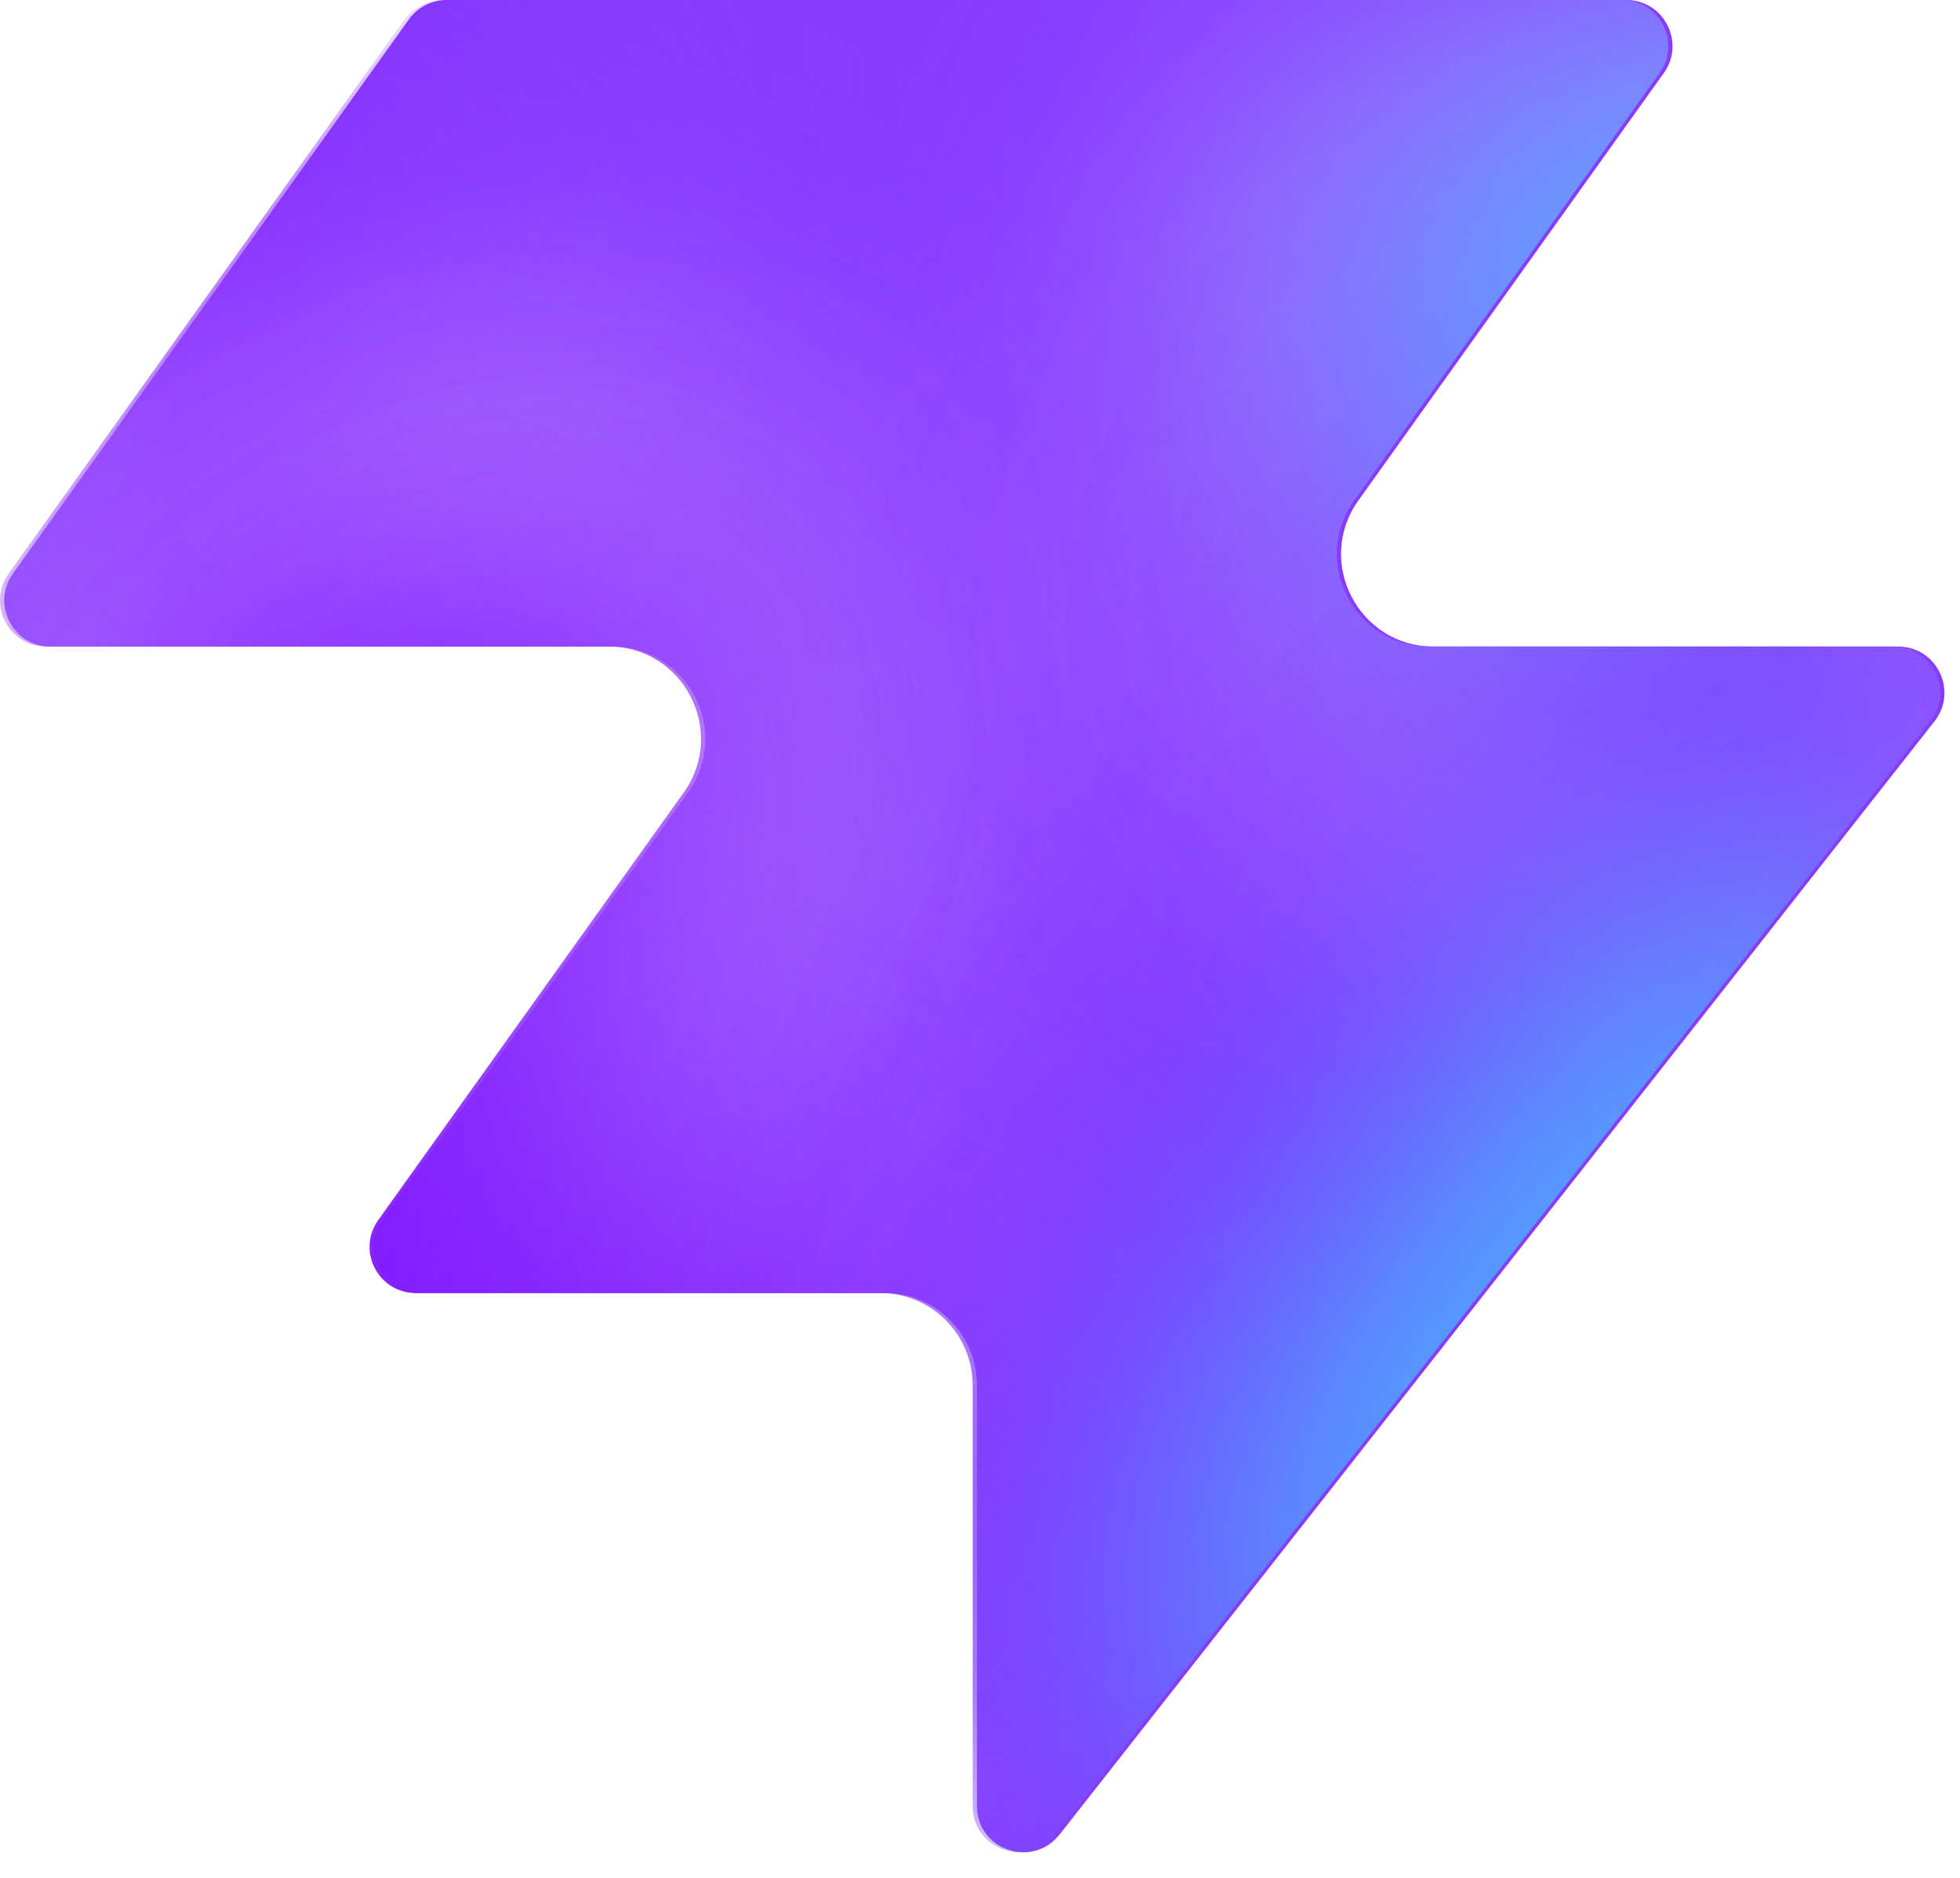
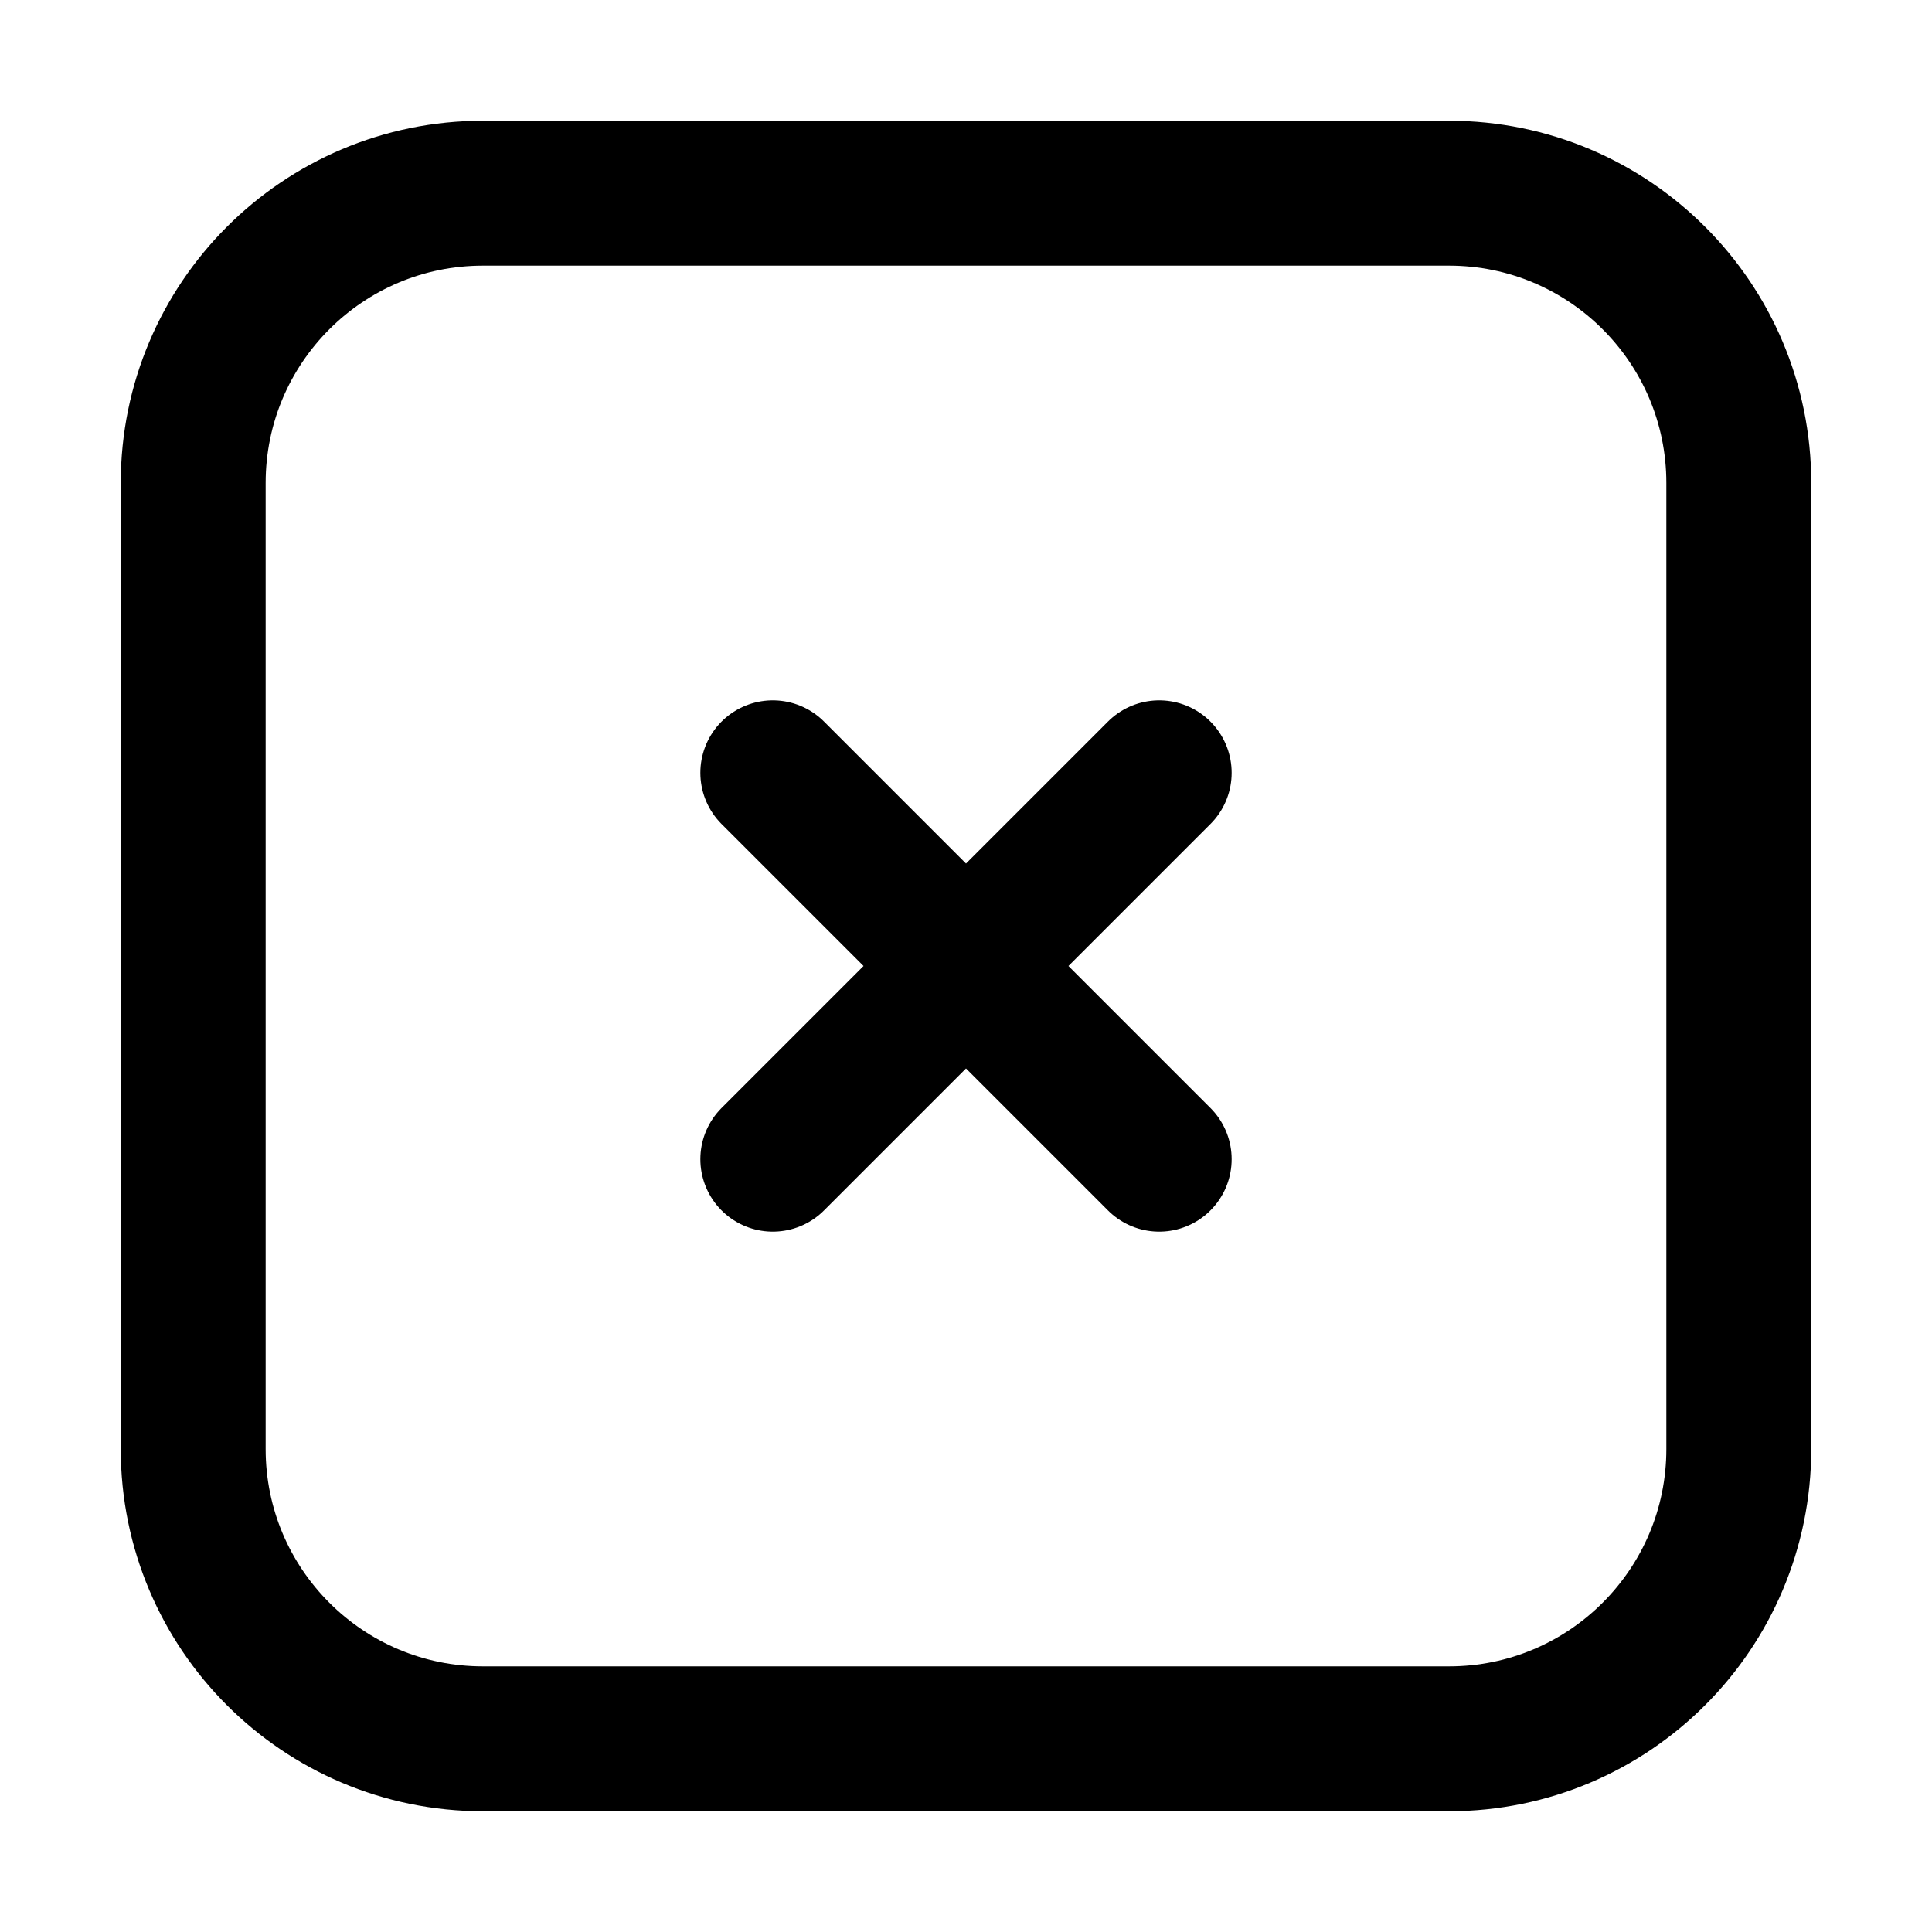
- <svg xmlns="http://www.w3.org/2000/svg" width="48" height="46" fill="none" viewBox="0 0 48 46">
-   <path fill="#863bff" d="M25.946 44.938c-.664.845-2.021.375-2.021-.698V33.937a2.26 2.26 0 0 0-2.262-2.262H10.287c-.92 0-1.456-1.04-.92-1.788l7.48-10.471c1.07-1.497 0-3.578-1.842-3.578H1.237c-.92 0-1.456-1.04-.92-1.788L10.013.474c.214-.297.556-.474.92-.474h28.894c.92 0 1.456 1.04.92 1.788l-7.48 10.471c-1.07 1.498 0 3.579 1.842 3.579h11.377c.943 0 1.473 1.088.89 1.83L25.947 44.94z" style="fill:#863bff;fill:color(display-p3 .525 .23 1);fill-opacity:1" />
-   <mask id="a" width="48" height="46" x="0" y="0" maskUnits="userSpaceOnUse" style="mask-type:alpha">
-     <path fill="#000" d="M25.842 44.938c-.664.844-2.021.375-2.021-.698V33.937a2.26 2.26 0 0 0-2.262-2.262H10.183c-.92 0-1.456-1.04-.92-1.788l7.48-10.471c1.07-1.498 0-3.579-1.842-3.579H1.133c-.92 0-1.456-1.04-.92-1.787L9.91.473c.214-.297.556-.474.92-.474h28.894c.92 0 1.456 1.04.92 1.788l-7.48 10.471c-1.07 1.498 0 3.578 1.842 3.578h11.377c.943 0 1.473 1.088.89 1.832L25.843 44.94z" style="fill:#000;fill-opacity:1" />
-   </mask>
-   <g mask="url(#a)">
-     <g filter="url(#b)">
-       <ellipse cx="5.508" cy="14.704" fill="#ede6ff" rx="5.508" ry="14.704" style="fill:#ede6ff;fill:color(display-p3 .927 .903 1);fill-opacity:1" transform="matrix(.00324 1 1 -.00324 -4.47 31.516)" />
-     </g>
-     <g filter="url(#c)">
-       <ellipse cx="10.399" cy="29.851" fill="#ede6ff" rx="10.399" ry="29.851" style="fill:#ede6ff;fill:color(display-p3 .927 .903 1);fill-opacity:1" transform="matrix(.00324 1 1 -.00324 -39.328 7.883)" />
-     </g>
-     <g filter="url(#d)">
-       <ellipse cx="5.508" cy="30.487" fill="#7e14ff" rx="5.508" ry="30.487" style="fill:#7e14ff;fill:color(display-p3 .492 .077 1);fill-opacity:1" transform="rotate(89.814 -25.913 -14.639)scale(1 -1)" />
-     </g>
-     <g filter="url(#e)">
-       <ellipse cx="5.508" cy="30.599" fill="#7e14ff" rx="5.508" ry="30.599" style="fill:#7e14ff;fill:color(display-p3 .492 .077 1);fill-opacity:1" transform="rotate(89.814 -32.644 -3.334)scale(1 -1)" />
-     </g>
-     <g filter="url(#f)">
-       <ellipse cx="5.508" cy="30.599" fill="#7e14ff" rx="5.508" ry="30.599" style="fill:#7e14ff;fill:color(display-p3 .492 .077 1);fill-opacity:1" transform="matrix(.00324 1 1 -.00324 -34.34 30.47)" />
-     </g>
-     <g filter="url(#g)">
-       <ellipse cx="14.072" cy="22.078" fill="#ede6ff" rx="14.072" ry="22.078" style="fill:#ede6ff;fill:color(display-p3 .927 .903 1);fill-opacity:1" transform="rotate(93.35 24.506 48.493)scale(-1 1)" />
-     </g>
-     <g filter="url(#h)">
-       <ellipse cx="3.47" cy="21.501" fill="#7e14ff" rx="3.47" ry="21.501" style="fill:#7e14ff;fill:color(display-p3 .492 .077 1);fill-opacity:1" transform="rotate(89.009 28.708 47.59)scale(-1 1)" />
-     </g>
-     <g filter="url(#i)">
-       <ellipse cx="3.47" cy="21.501" fill="#7e14ff" rx="3.47" ry="21.501" style="fill:#7e14ff;fill:color(display-p3 .492 .077 1);fill-opacity:1" transform="rotate(89.009 28.708 47.59)scale(-1 1)" />
-     </g>
-     <g filter="url(#j)">
-       <ellipse cx=".387" cy="8.972" fill="#7e14ff" rx="4.407" ry="29.108" style="fill:#7e14ff;fill:color(display-p3 .492 .077 1);fill-opacity:1" transform="rotate(39.51 .387 8.972)" />
-     </g>
-     <g filter="url(#k)">
-       <ellipse cx="47.523" cy="-6.092" fill="#7e14ff" rx="4.407" ry="29.108" style="fill:#7e14ff;fill:color(display-p3 .492 .077 1);fill-opacity:1" transform="rotate(37.892 47.523 -6.092)" />
-     </g>
-     <g filter="url(#l)">
-       <ellipse cx="41.412" cy="6.333" fill="#47bfff" rx="5.971" ry="9.665" style="fill:#47bfff;fill:color(display-p3 .28 .748 1);fill-opacity:1" transform="rotate(37.892 41.412 6.333)" />
-     </g>
-     <g filter="url(#m)">
-       <ellipse cx="-1.879" cy="38.332" fill="#7e14ff" rx="4.407" ry="29.108" style="fill:#7e14ff;fill:color(display-p3 .492 .077 1);fill-opacity:1" transform="rotate(37.892 -1.88 38.332)" />
-     </g>
-     <g filter="url(#n)">
-       <ellipse cx="-1.879" cy="38.332" fill="#7e14ff" rx="4.407" ry="29.108" style="fill:#7e14ff;fill:color(display-p3 .492 .077 1);fill-opacity:1" transform="rotate(37.892 -1.88 38.332)" />
-     </g>
-     <g filter="url(#o)">
-       <ellipse cx="35.651" cy="29.907" fill="#7e14ff" rx="4.407" ry="29.108" style="fill:#7e14ff;fill:color(display-p3 .492 .077 1);fill-opacity:1" transform="rotate(37.892 35.651 29.907)" />
-     </g>
-     <g filter="url(#p)">
-       <ellipse cx="38.418" cy="32.4" fill="#47bfff" rx="5.971" ry="15.297" style="fill:#47bfff;fill:color(display-p3 .28 .748 1);fill-opacity:1" transform="rotate(37.892 38.418 32.4)" />
-     </g>
-   </g>
-   <defs>
-     <filter id="b" width="60.045" height="41.654" x="-19.77" y="16.149" color-interpolation-filters="sRGB" filterUnits="userSpaceOnUse">
-       <feFlood flood-opacity="0" result="BackgroundImageFix" />
-       <feBlend in="SourceGraphic" in2="BackgroundImageFix" result="shape" />
-       <feGaussianBlur result="effect1_foregroundBlur_2002_17158" stdDeviation="7.659" />
-     </filter>
-     <filter id="c" width="90.34" height="51.437" x="-54.613" y="-7.533" color-interpolation-filters="sRGB" filterUnits="userSpaceOnUse">
-       <feFlood flood-opacity="0" result="BackgroundImageFix" />
-       <feBlend in="SourceGraphic" in2="BackgroundImageFix" result="shape" />
-       <feGaussianBlur result="effect1_foregroundBlur_2002_17158" stdDeviation="7.659" />
-     </filter>
-     <filter id="d" width="79.355" height="29.4" x="-49.64" y="2.03" color-interpolation-filters="sRGB" filterUnits="userSpaceOnUse">
-       <feFlood flood-opacity="0" result="BackgroundImageFix" />
-       <feBlend in="SourceGraphic" in2="BackgroundImageFix" result="shape" />
-       <feGaussianBlur result="effect1_foregroundBlur_2002_17158" stdDeviation="4.596" />
-     </filter>
-     <filter id="e" width="79.579" height="29.4" x="-45.045" y="20.029" color-interpolation-filters="sRGB" filterUnits="userSpaceOnUse">
-       <feFlood flood-opacity="0" result="BackgroundImageFix" />
-       <feBlend in="SourceGraphic" in2="BackgroundImageFix" result="shape" />
-       <feGaussianBlur result="effect1_foregroundBlur_2002_17158" stdDeviation="4.596" />
-     </filter>
-     <filter id="f" width="79.579" height="29.4" x="-43.513" y="21.178" color-interpolation-filters="sRGB" filterUnits="userSpaceOnUse">
-       <feFlood flood-opacity="0" result="BackgroundImageFix" />
-       <feBlend in="SourceGraphic" in2="BackgroundImageFix" result="shape" />
-       <feGaussianBlur result="effect1_foregroundBlur_2002_17158" stdDeviation="4.596" />
-     </filter>
-     <filter id="g" width="74.749" height="58.852" x="15.756" y="-17.901" color-interpolation-filters="sRGB" filterUnits="userSpaceOnUse">
-       <feFlood flood-opacity="0" result="BackgroundImageFix" />
-       <feBlend in="SourceGraphic" in2="BackgroundImageFix" result="shape" />
-       <feGaussianBlur result="effect1_foregroundBlur_2002_17158" stdDeviation="7.659" />
-     </filter>
-     <filter id="h" width="61.377" height="25.362" x="23.548" y="2.284" color-interpolation-filters="sRGB" filterUnits="userSpaceOnUse">
-       <feFlood flood-opacity="0" result="BackgroundImageFix" />
-       <feBlend in="SourceGraphic" in2="BackgroundImageFix" result="shape" />
-       <feGaussianBlur result="effect1_foregroundBlur_2002_17158" stdDeviation="4.596" />
-     </filter>
-     <filter id="i" width="61.377" height="25.362" x="23.548" y="2.284" color-interpolation-filters="sRGB" filterUnits="userSpaceOnUse">
-       <feFlood flood-opacity="0" result="BackgroundImageFix" />
-       <feBlend in="SourceGraphic" in2="BackgroundImageFix" result="shape" />
-       <feGaussianBlur result="effect1_foregroundBlur_2002_17158" stdDeviation="4.596" />
-     </filter>
-     <filter id="j" width="56.045" height="63.649" x="-27.636" y="-22.853" color-interpolation-filters="sRGB" filterUnits="userSpaceOnUse">
-       <feFlood flood-opacity="0" result="BackgroundImageFix" />
-       <feBlend in="SourceGraphic" in2="BackgroundImageFix" result="shape" />
-       <feGaussianBlur result="effect1_foregroundBlur_2002_17158" stdDeviation="4.596" />
-     </filter>
-     <filter id="k" width="54.814" height="64.646" x="20.116" y="-38.415" color-interpolation-filters="sRGB" filterUnits="userSpaceOnUse">
-       <feFlood flood-opacity="0" result="BackgroundImageFix" />
-       <feBlend in="SourceGraphic" in2="BackgroundImageFix" result="shape" />
-       <feGaussianBlur result="effect1_foregroundBlur_2002_17158" stdDeviation="4.596" />
-     </filter>
-     <filter id="l" width="33.541" height="35.313" x="24.641" y="-11.323" color-interpolation-filters="sRGB" filterUnits="userSpaceOnUse">
-       <feFlood flood-opacity="0" result="BackgroundImageFix" />
-       <feBlend in="SourceGraphic" in2="BackgroundImageFix" result="shape" />
-       <feGaussianBlur result="effect1_foregroundBlur_2002_17158" stdDeviation="4.596" />
-     </filter>
-     <filter id="m" width="54.814" height="64.646" x="-29.286" y="6.009" color-interpolation-filters="sRGB" filterUnits="userSpaceOnUse">
-       <feFlood flood-opacity="0" result="BackgroundImageFix" />
-       <feBlend in="SourceGraphic" in2="BackgroundImageFix" result="shape" />
-       <feGaussianBlur result="effect1_foregroundBlur_2002_17158" stdDeviation="4.596" />
-     </filter>
-     <filter id="n" width="54.814" height="64.646" x="-29.286" y="6.009" color-interpolation-filters="sRGB" filterUnits="userSpaceOnUse">
-       <feFlood flood-opacity="0" result="BackgroundImageFix" />
-       <feBlend in="SourceGraphic" in2="BackgroundImageFix" result="shape" />
-       <feGaussianBlur result="effect1_foregroundBlur_2002_17158" stdDeviation="4.596" />
-     </filter>
-     <filter id="o" width="54.814" height="64.646" x="8.244" y="-2.416" color-interpolation-filters="sRGB" filterUnits="userSpaceOnUse">
-       <feFlood flood-opacity="0" result="BackgroundImageFix" />
-       <feBlend in="SourceGraphic" in2="BackgroundImageFix" result="shape" />
-       <feGaussianBlur result="effect1_foregroundBlur_2002_17158" stdDeviation="4.596" />
-     </filter>
-     <filter id="p" width="39.409" height="43.623" x="18.713" y="10.588" color-interpolation-filters="sRGB" filterUnits="userSpaceOnUse">
-       <feFlood flood-opacity="0" result="BackgroundImageFix" />
-       <feBlend in="SourceGraphic" in2="BackgroundImageFix" result="shape" />
-       <feGaussianBlur result="effect1_foregroundBlur_2002_17158" stdDeviation="4.596" />
-     </filter>
-   </defs>
+ <svg xmlns="http://www.w3.org/2000/svg" viewBox="0 0 40 40" fill="none">
+   <rect x="4" y="4" width="32" height="32" rx="6" stroke="black" stroke-width="3" />
+   <path d="M24 16L16 24M16 16L24 24" stroke="black" stroke-width="3" stroke-linecap="round" />
</svg>
